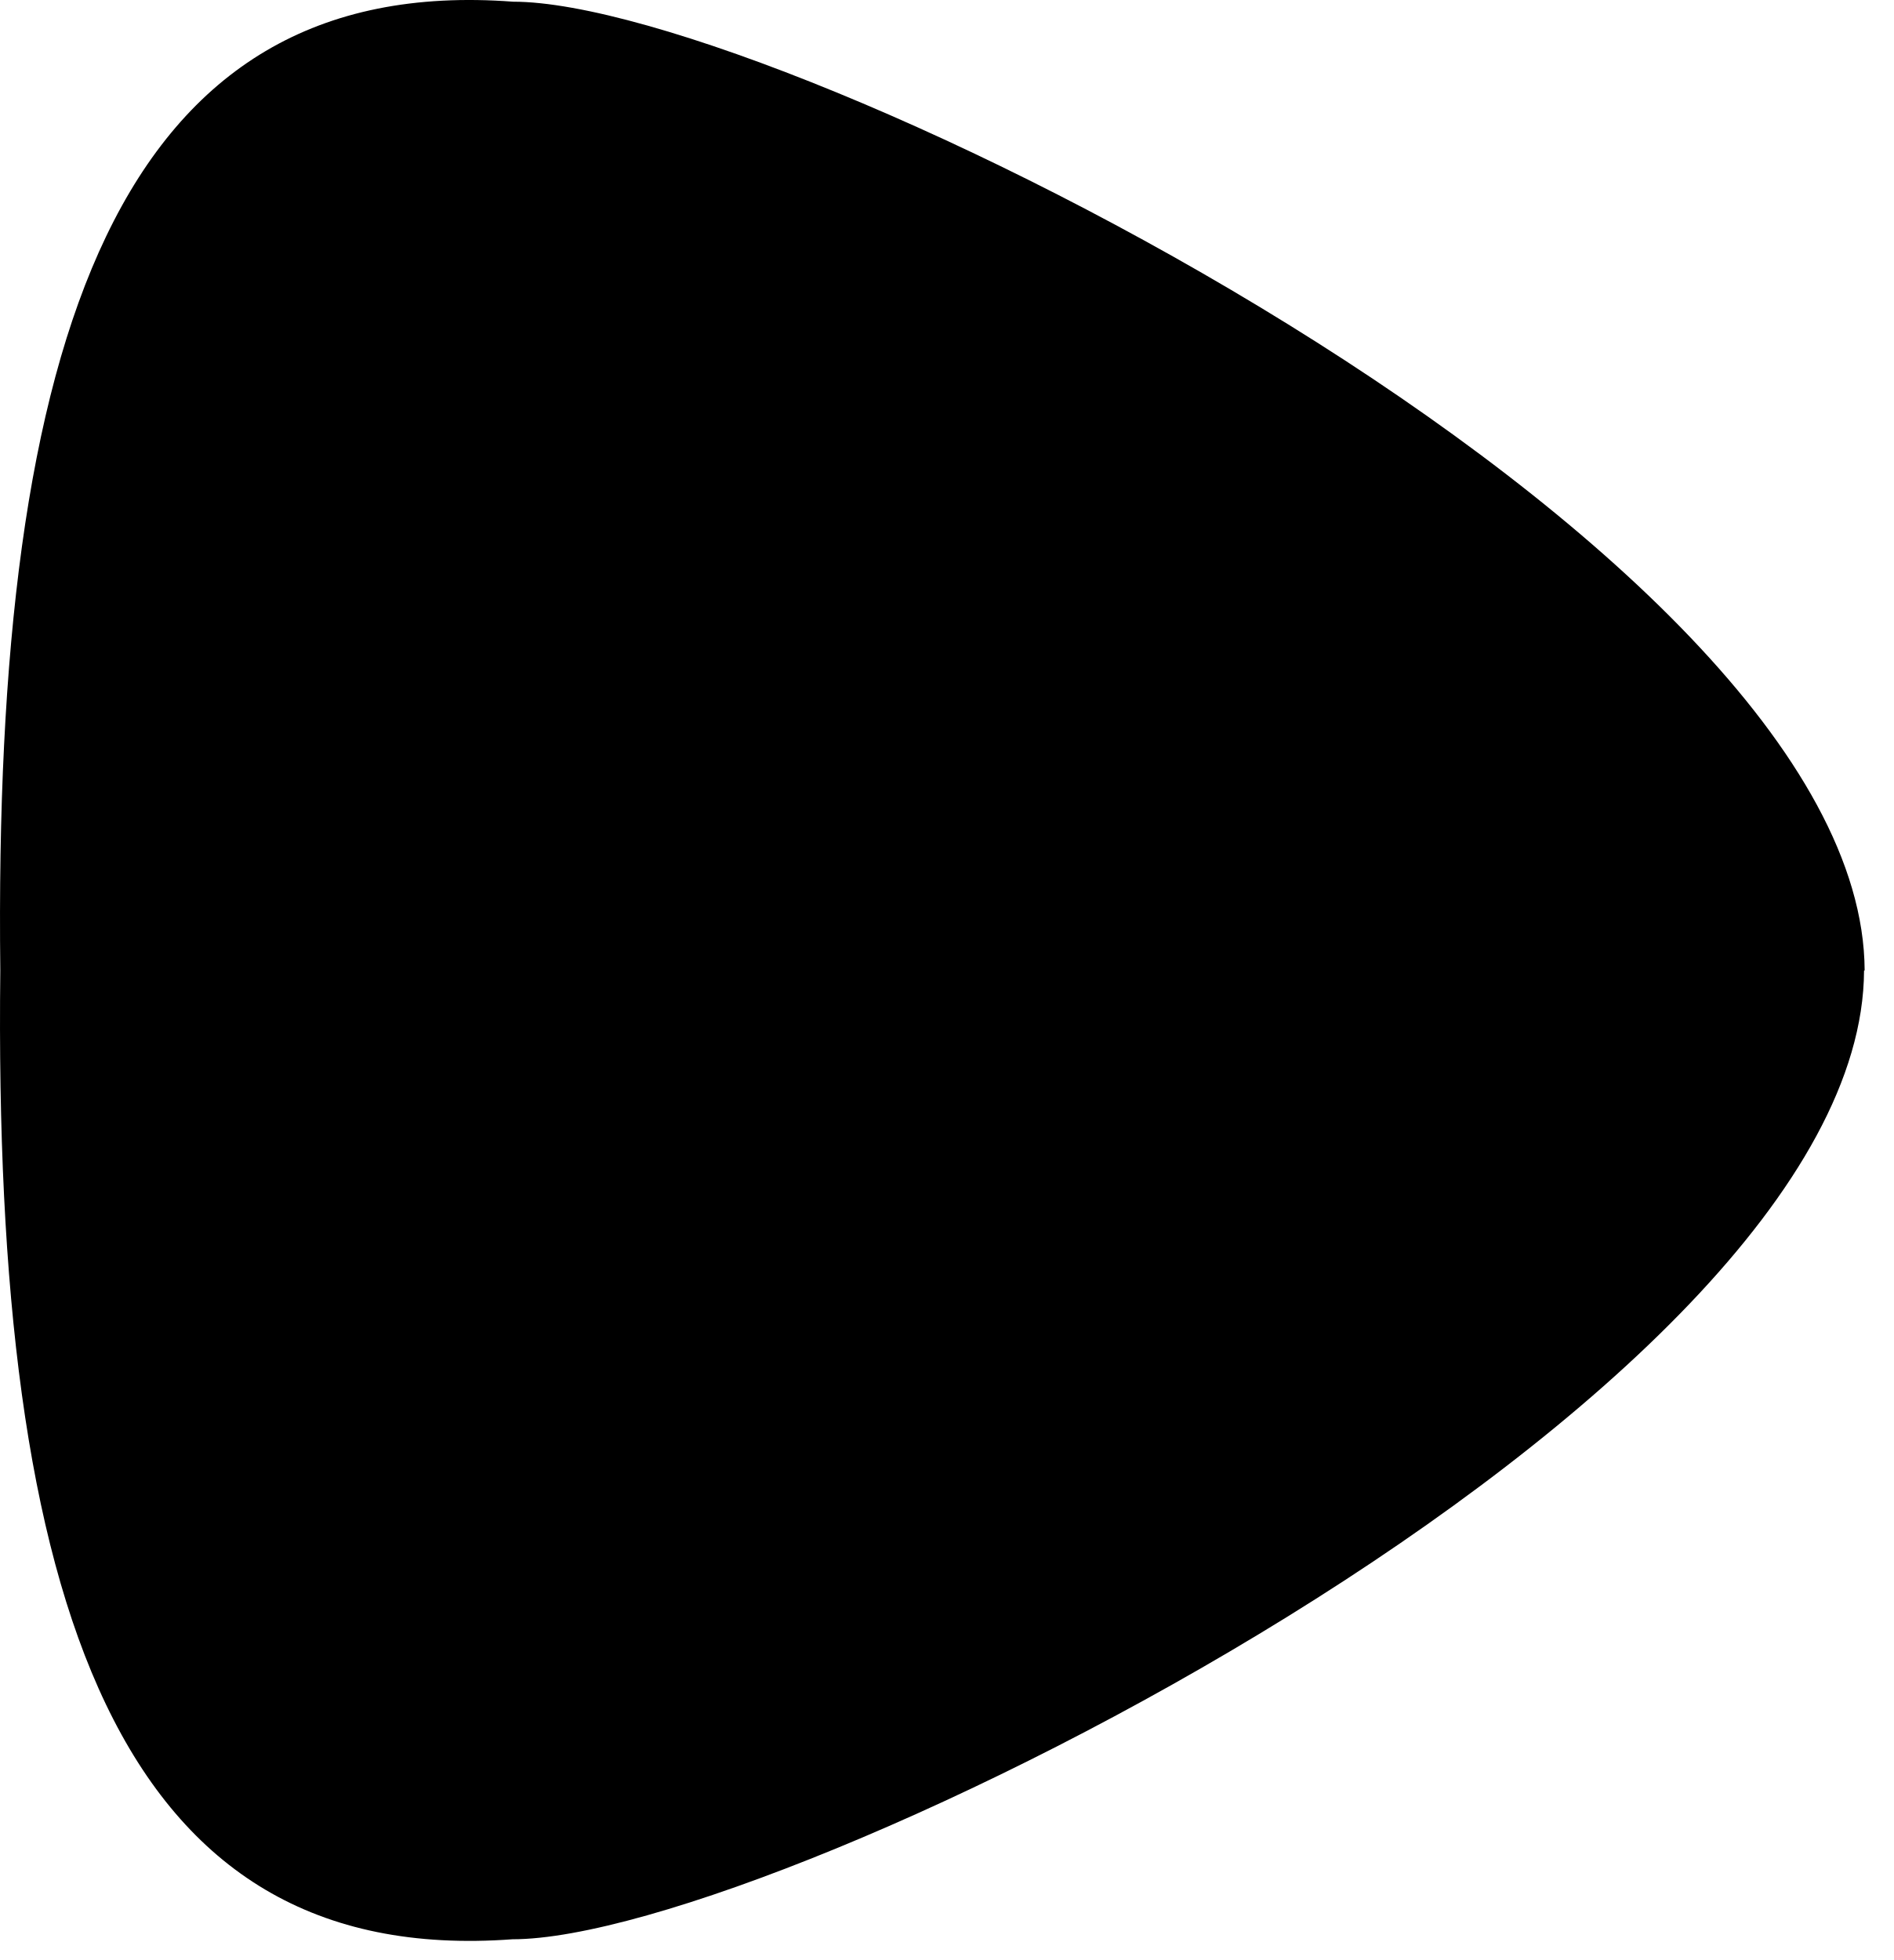
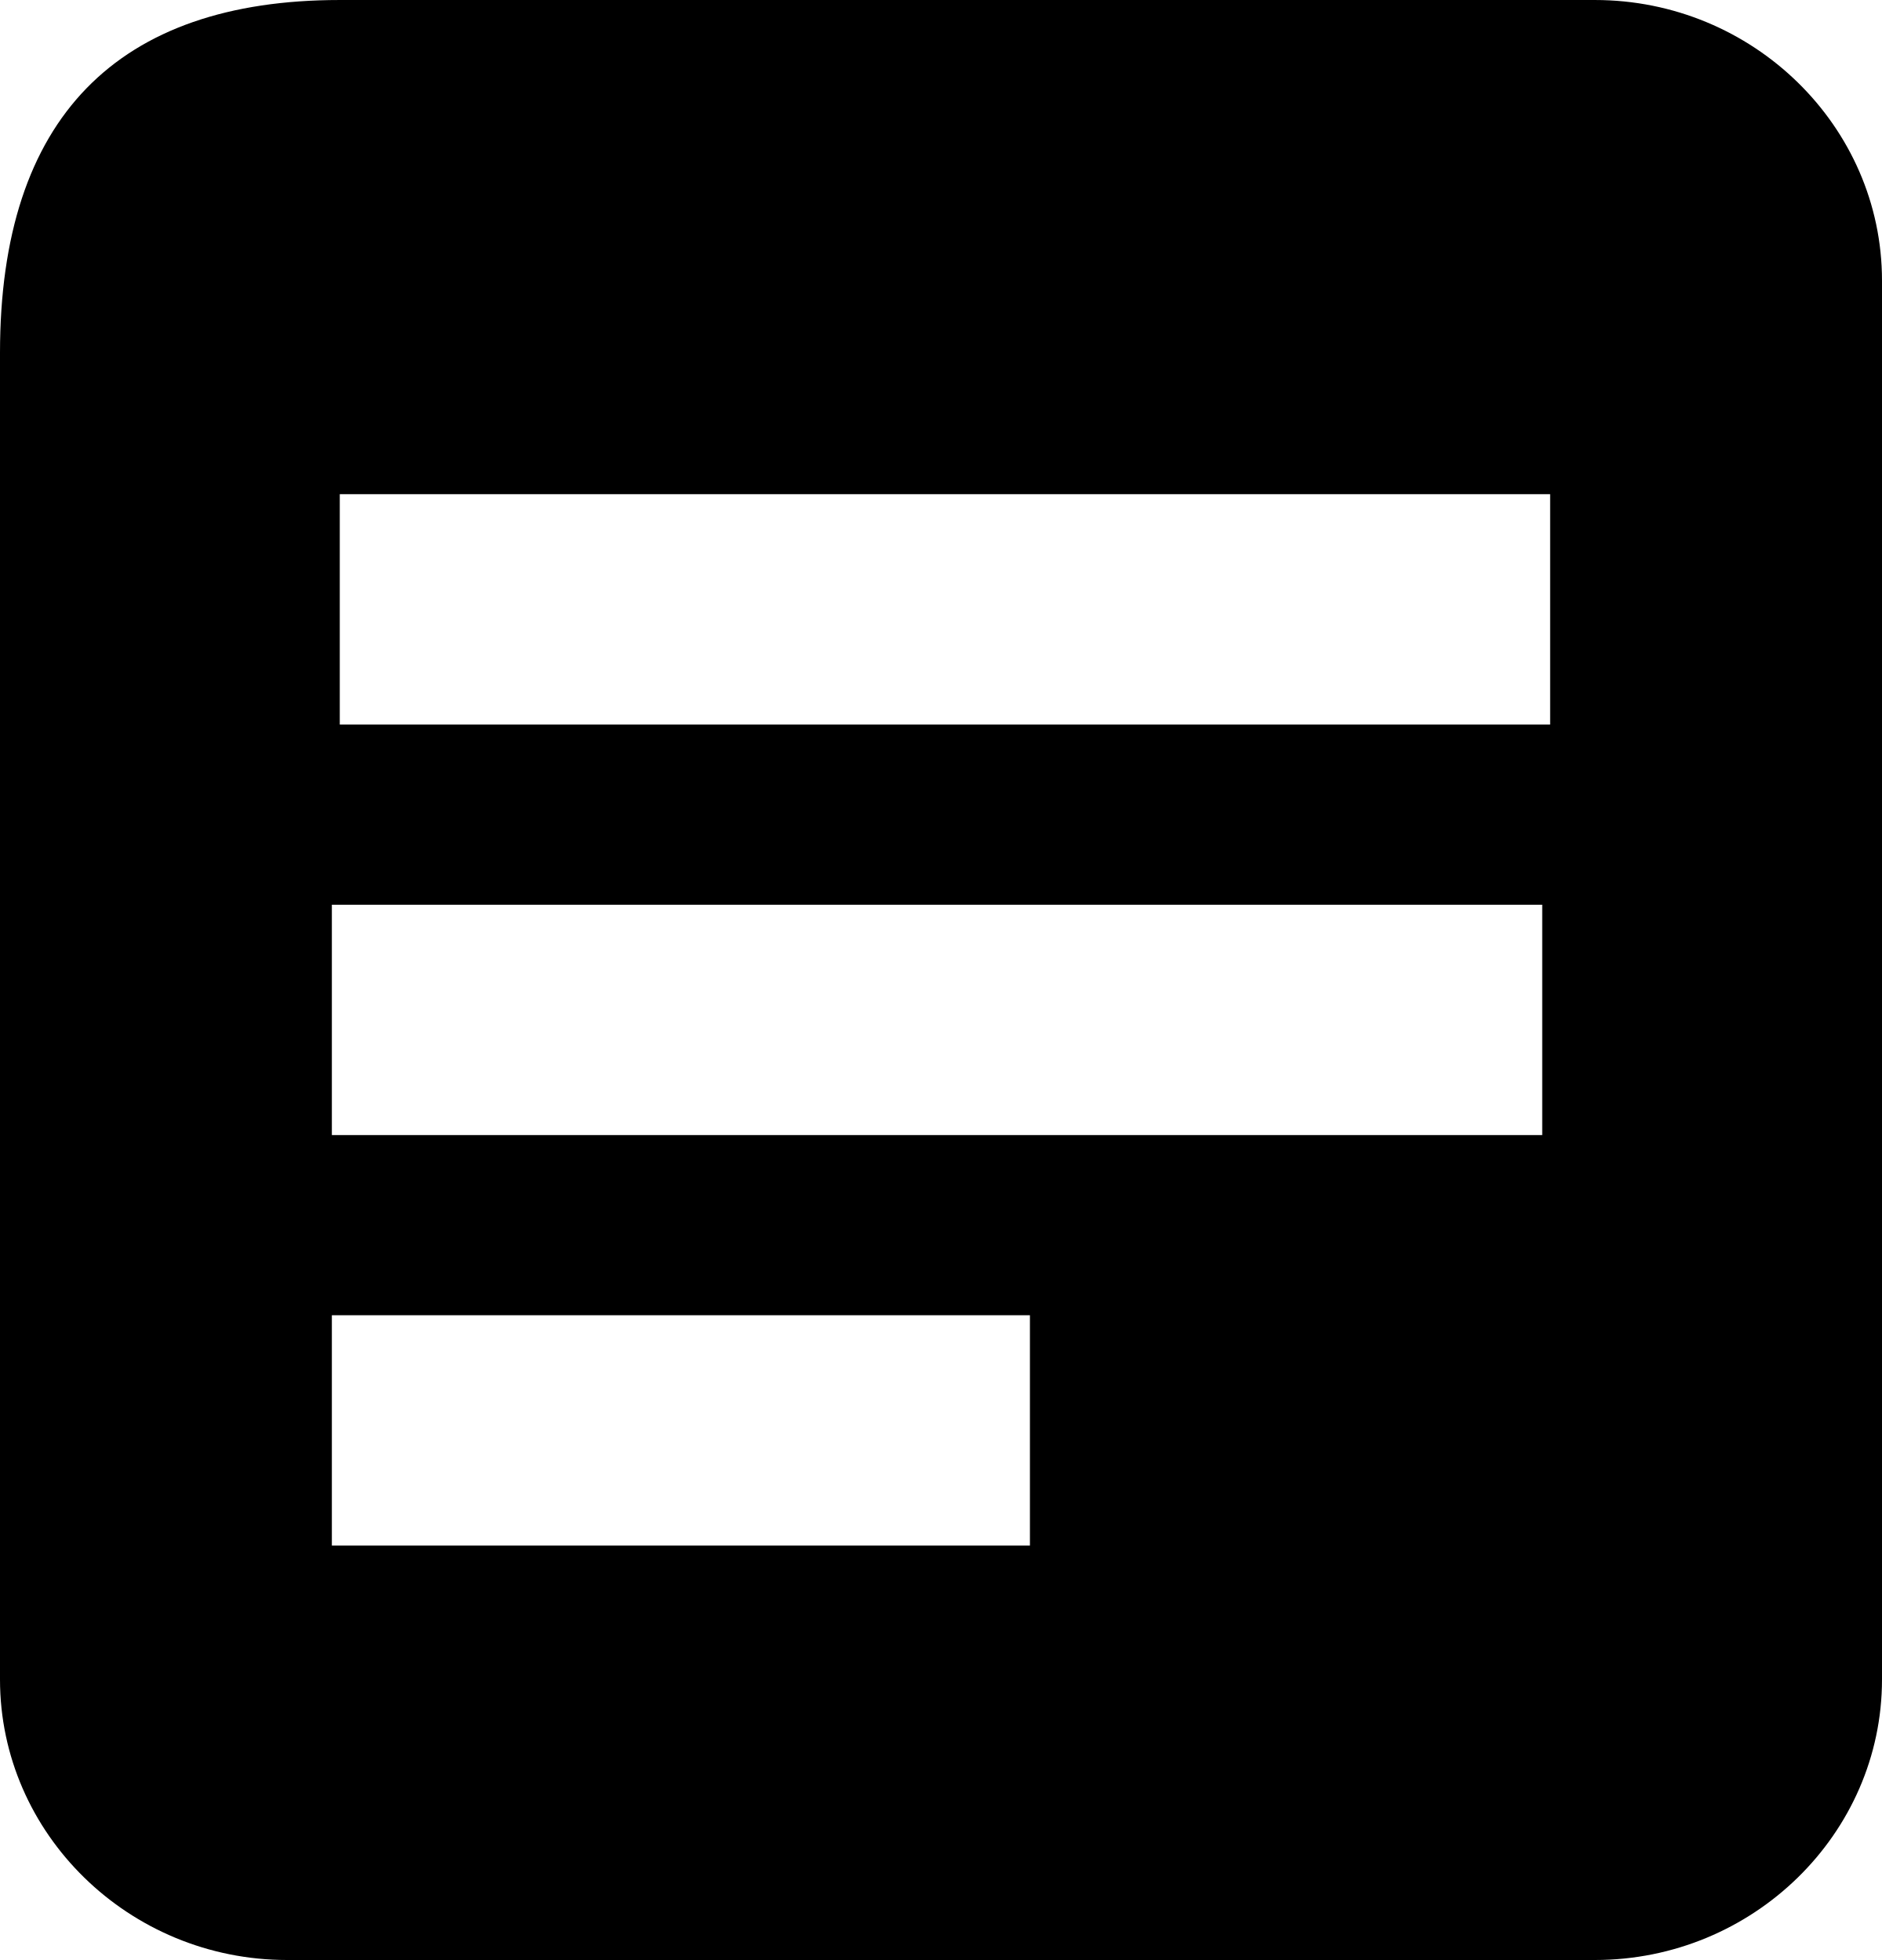
- <svg xmlns="http://www.w3.org/2000/svg" width="100%" viewBox="0 0 57 59" fill="none">
-   <path fill="#000" d="M56.134 29.214C56.08 16.238 23.482 0.051 15.446 0.051C3.582 -0.843 -0.209 10.052 0.009 29.214C-0.209 48.357 3.564 59.252 15.428 58.376C23.464 58.376 56.062 42.189 56.116 29.214H56.134Z" />
+ <svg xmlns="http://www.w3.org/2000/svg" width="24" height="25" viewBox="0 0 24 25" fill="none">
+   <path d="M5.5 6.33796e-05H4.333C1.5 6.33796e-05 2.85945e-09 1.5 2.85987e-09 4.5V21.422C2.85987e-09 23.391 1.646 25 3.661 25H20.339C22.354 25 24 23.391 24 21.422V3.579C24 1.609 22.354 6.33796e-05 20.339 6.33796e-05H10C9.311 6.33796e-05 8 -7.92245e-05 5.5 6.33796e-05ZM13.134 19.714H4.232V16.776H13.134V19.714ZM19.667 14.478H4.232V11.54H19.667V14.478ZM19.768 9.242H4.333V6.303H19.768V9.242Z" fill="#000" />
</svg>
